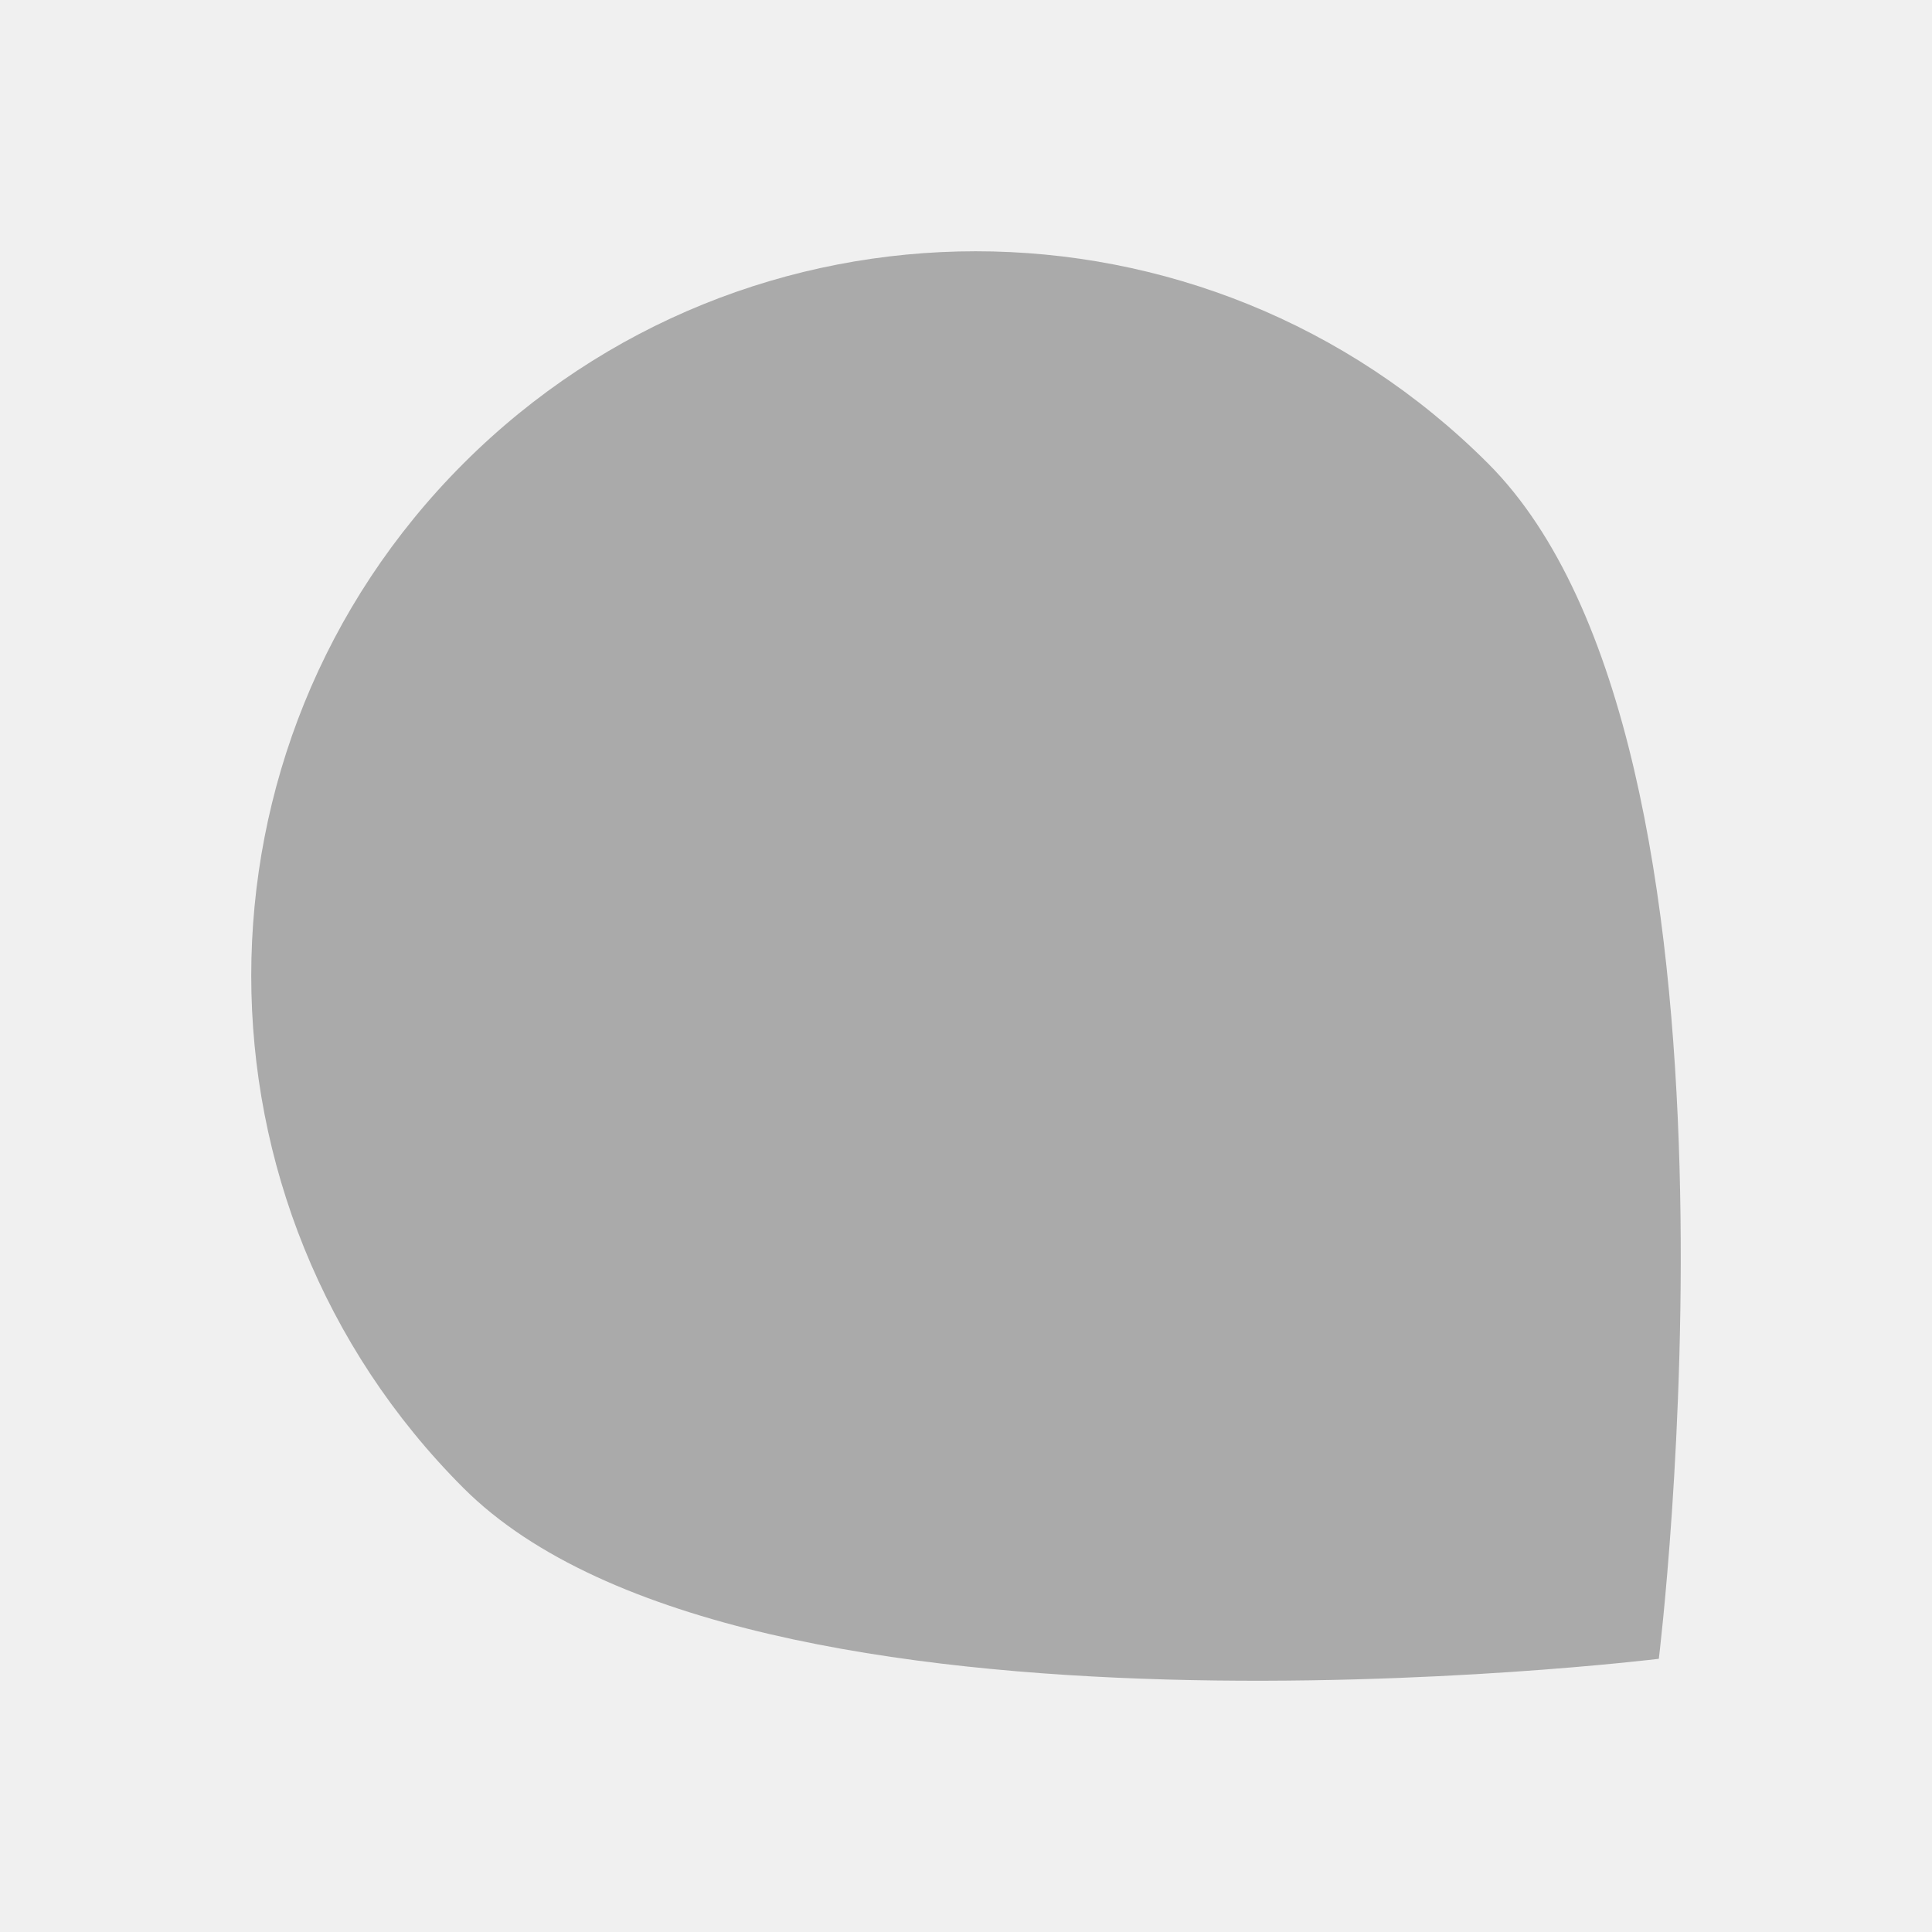
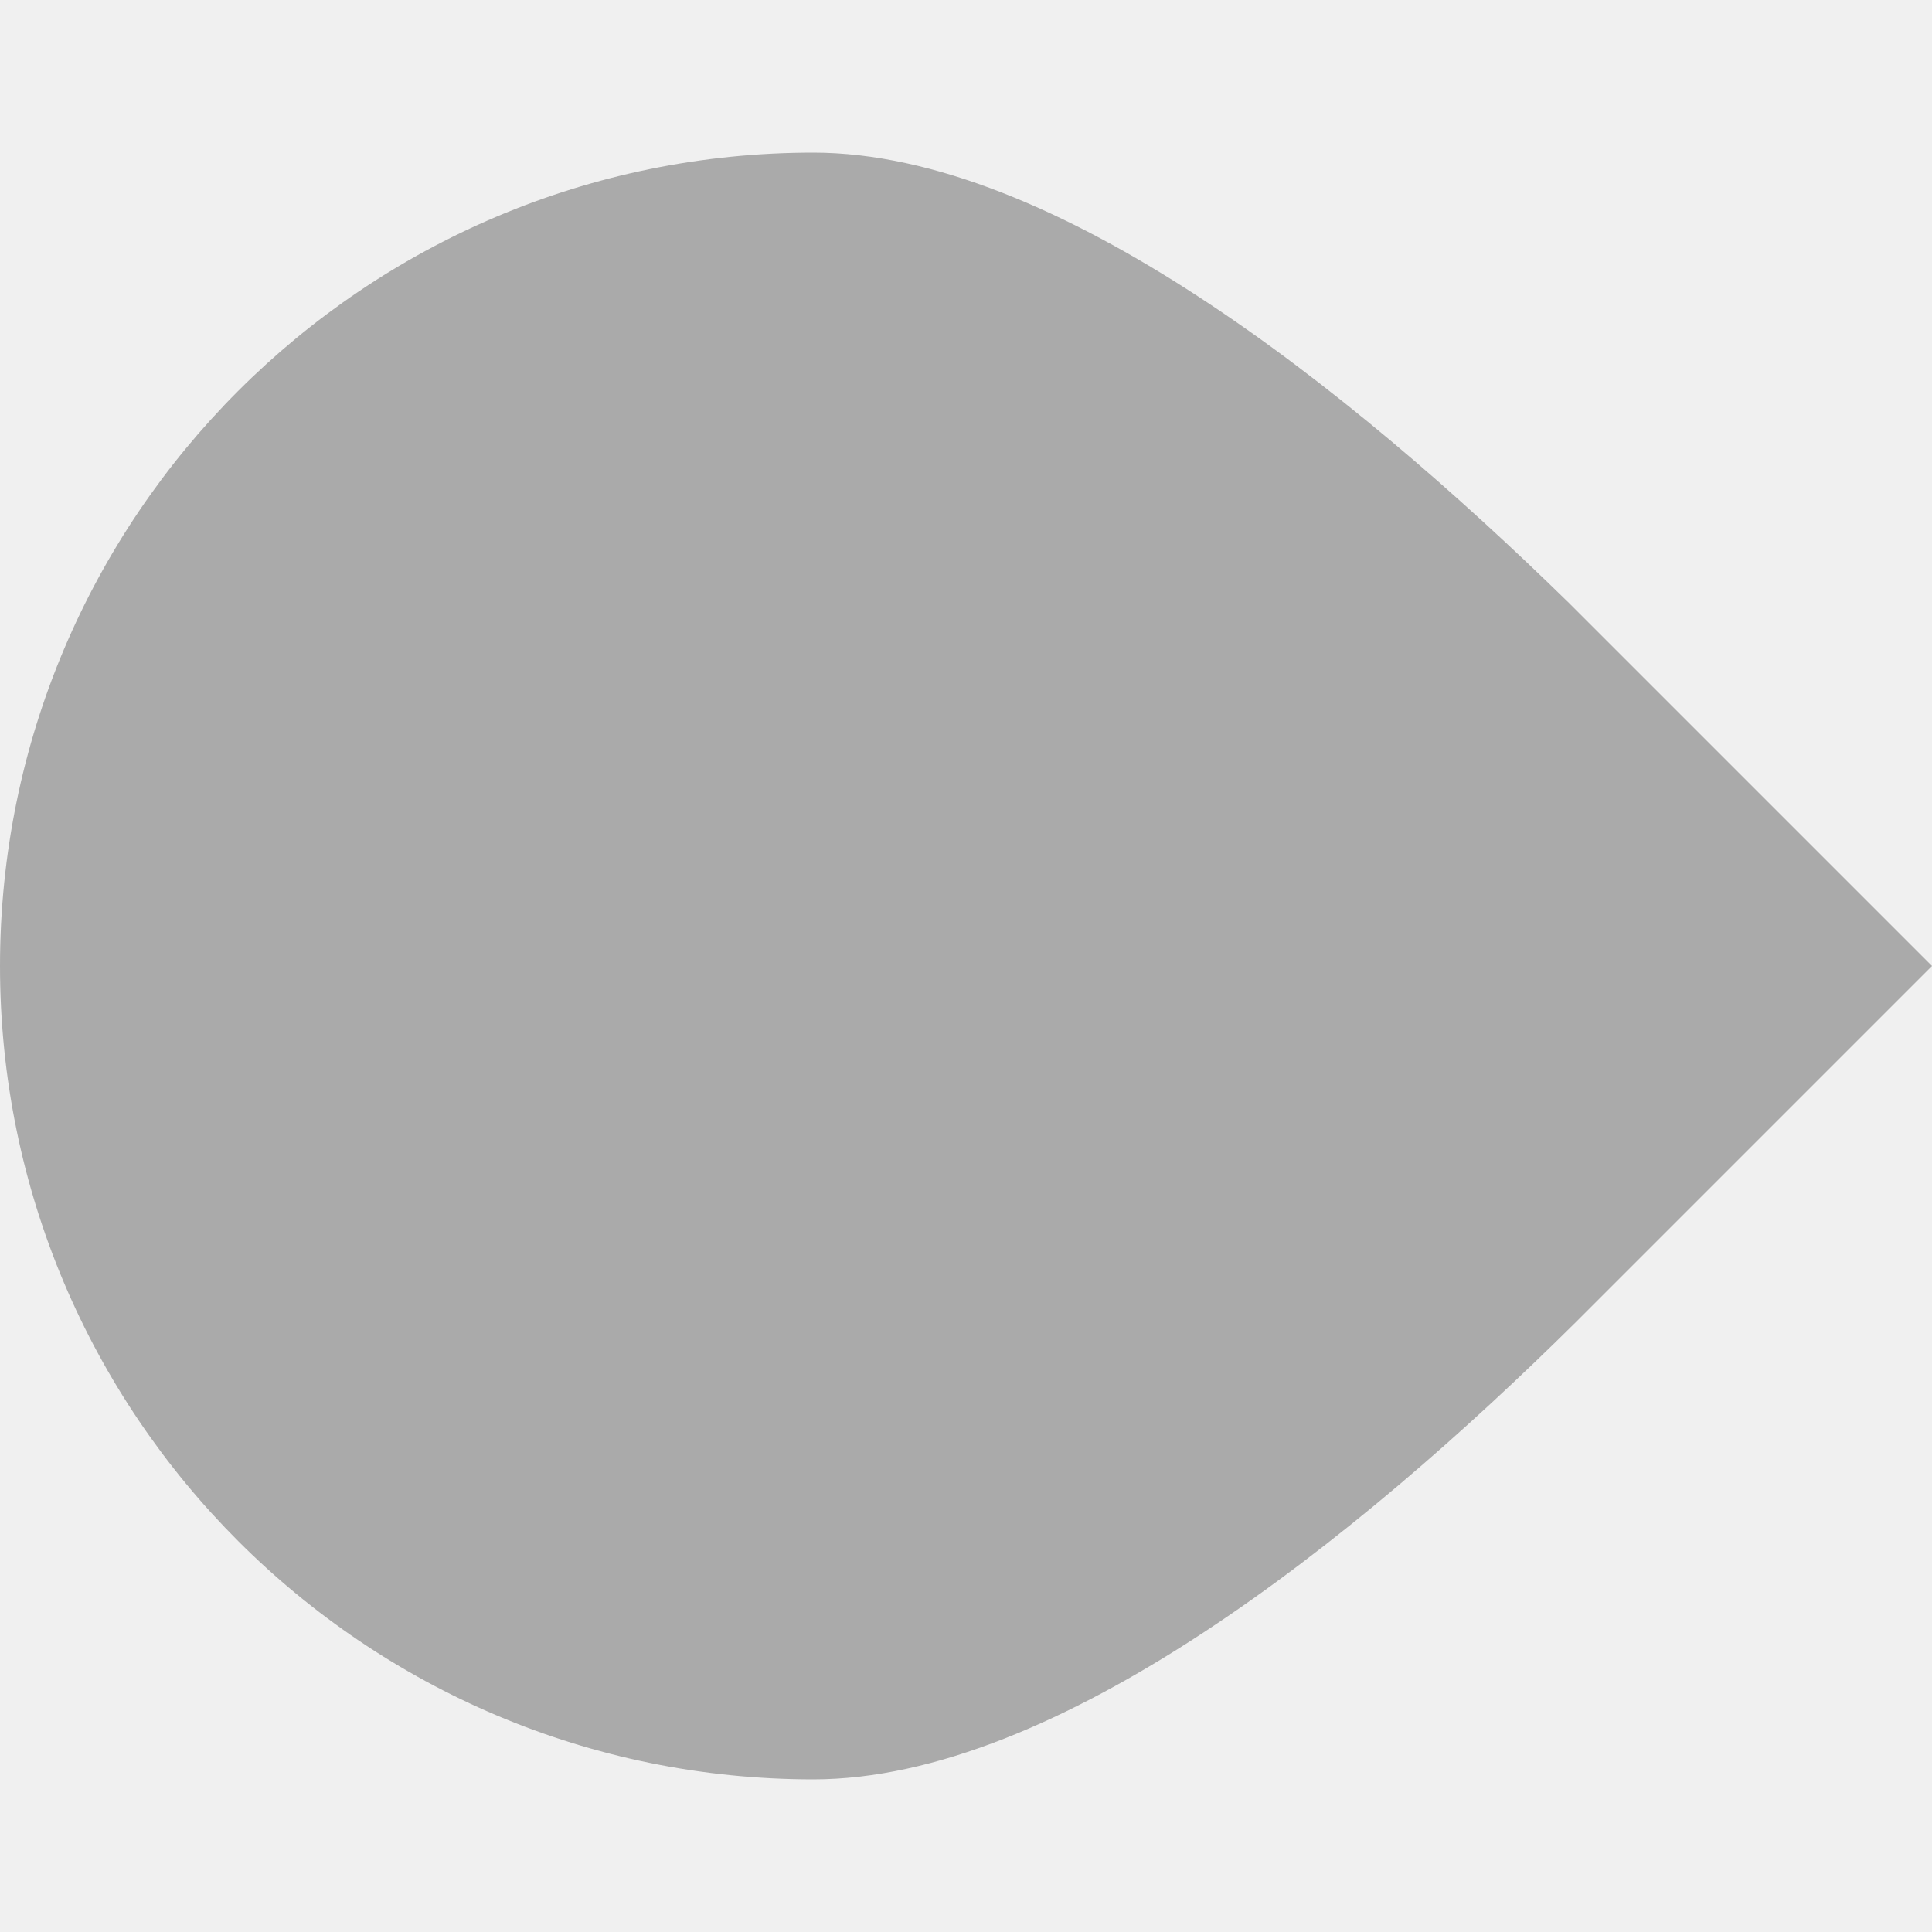
<svg xmlns="http://www.w3.org/2000/svg" version="1.1" id="layer1" x="0px" y="0px" viewBox="0 0 200 200" enable-background="new 0 0 200 200" xml:space="preserve">
  <g>
    <rect class="color1" fill="#FFFFFF" fill-opacity="0" width="200" height="200" />
-     <path class="color0" fill="#AAAAAA" d="M154.042,47.976c29.292,29.29,17.679,123.742,17.679,123.742s-94.458,11.616-123.743-17.676  c-29.292-29.292-29.292-76.778,0-106.064C77.268,18.69,124.752,18.69,154.042,47.976z" />
+     <path class="color0" fill="#AAAAAA" d="M162.4,62.4C139.5,40,109.1,15.8,84.2,15.8C37.7,15.8,0,53.5,0,100s37.7,84.2,84.2,84.2   c25.2,0,56.1-24.7,79-47.4l0,0L200,100L162.4,62.4L162.4,62.4z" />
  </g>
</svg>
